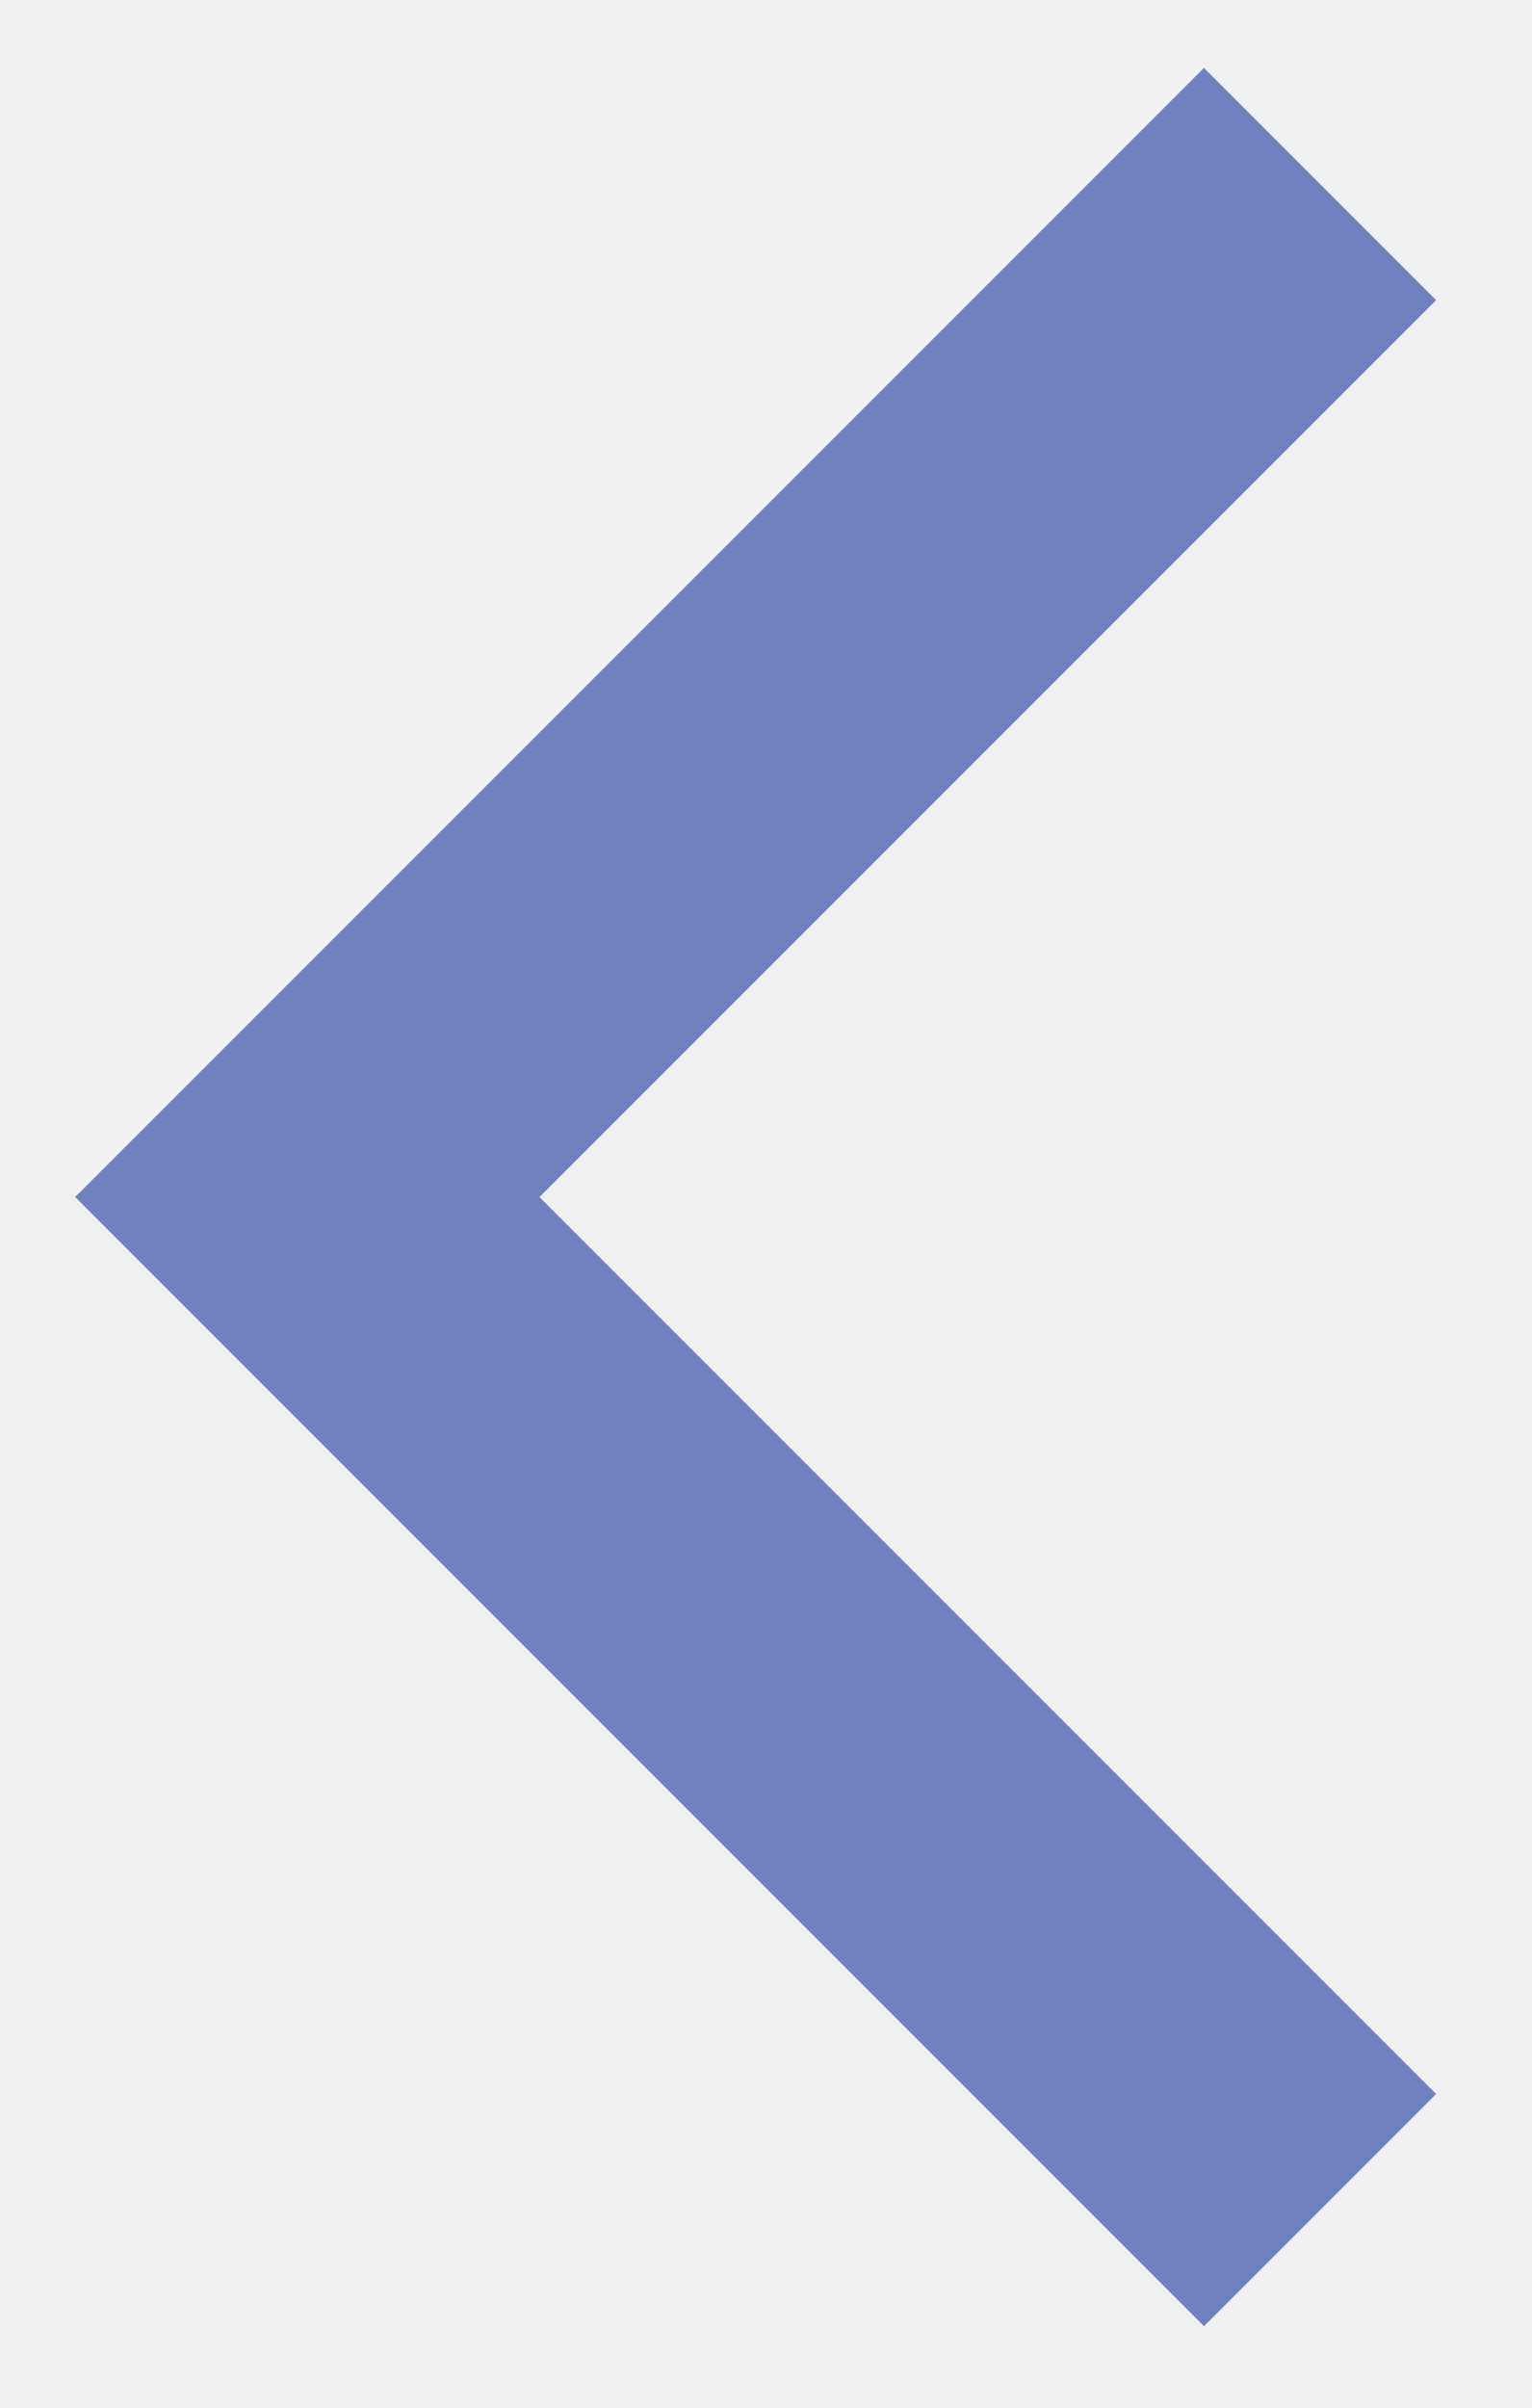
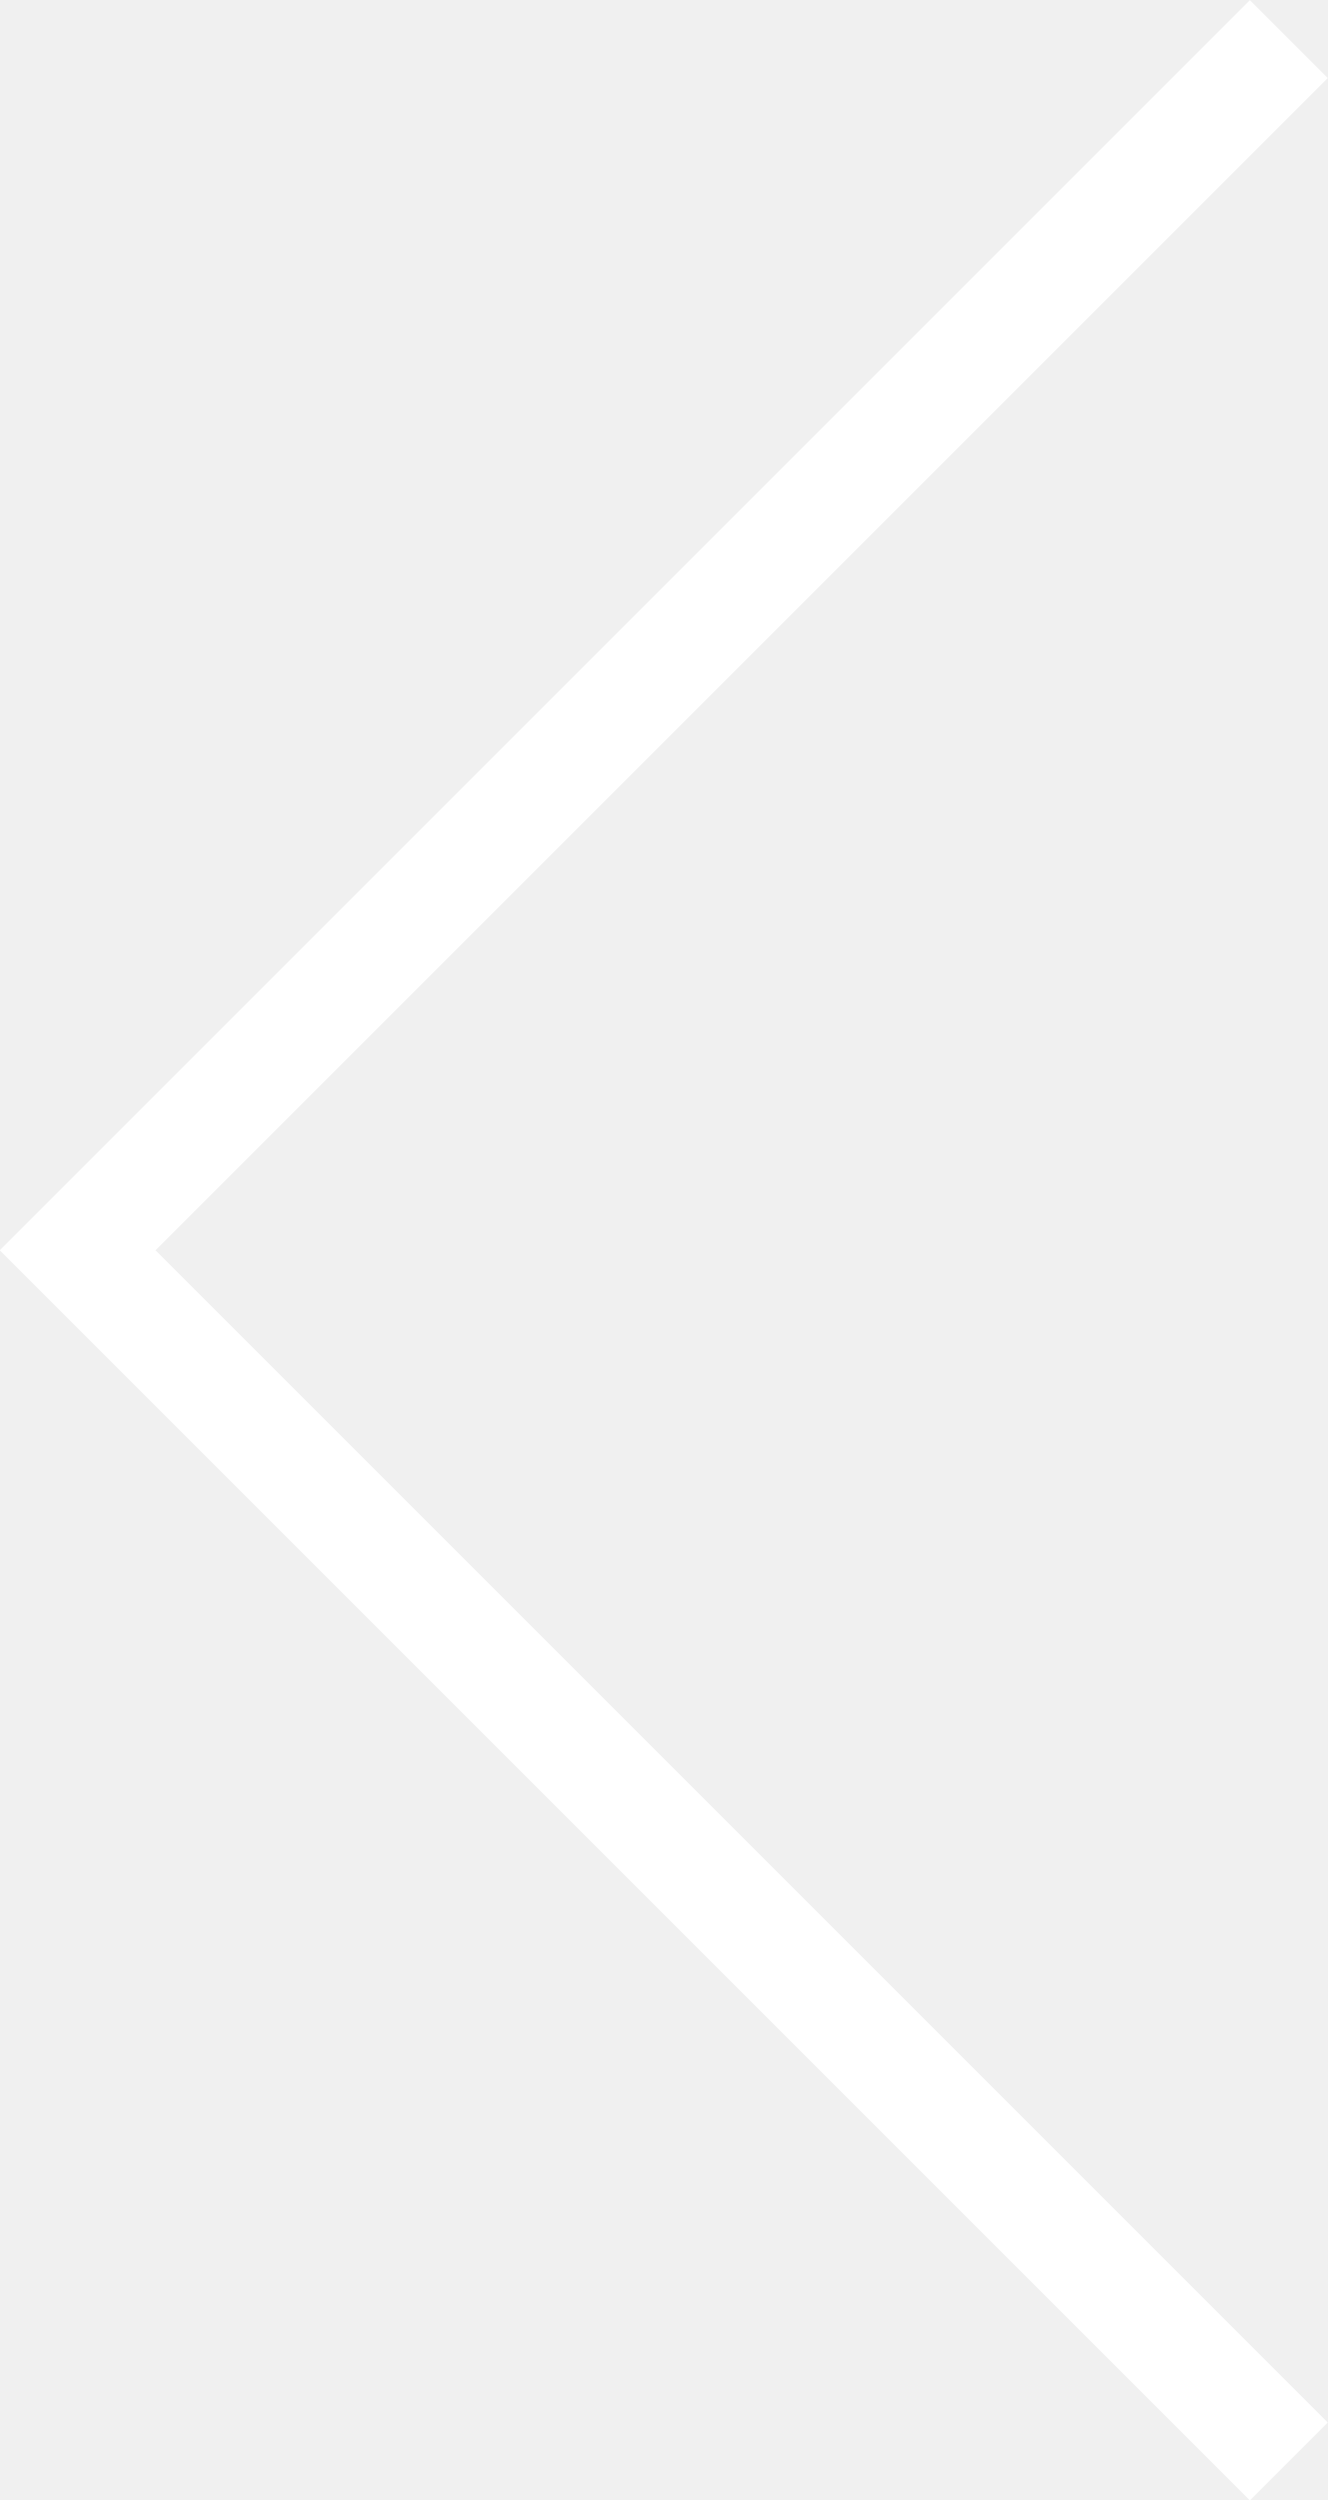
- <svg xmlns="http://www.w3.org/2000/svg" width="14px" height="22px" viewBox="0 0 14 22" version="1.1">
-   <defs />
-   <g id="Page-1" stroke="none" stroke-width="1" fill="none" fill-rule="evenodd">
-     <g id="video-slider-right-arrow" transform="translate(12, 11) scale(-1, 1) translate(-12, -11) translate(2, 1)" stroke-width="3" stroke="#6F82BF">
-       <polyline id="Rectangle-6" transform="translate(9.936292, 9.936291) rotate(45) translate(-9.936292, -9.936291) " points="3.392 3.392 16.481 3.392 16.481 16.481" />
+ <svg xmlns="http://www.w3.org/2000/svg" viewBox="0 0 24.12 45.41">
+   <defs>
+     <style>.cls-1{fill:none;stroke:#fff;stroke-miterlimit:10;stroke-width:2px;}</style>
+   </defs>
+   <g id="Camada_2" data-name="Camada 2">
+     <g id="Camada_1-2" data-name="Camada 1">
+       <polyline class="cls-1" points="23.41 0.71 1.41 22.71 23.41 44.71" />
    </g>
  </g>
</svg>
